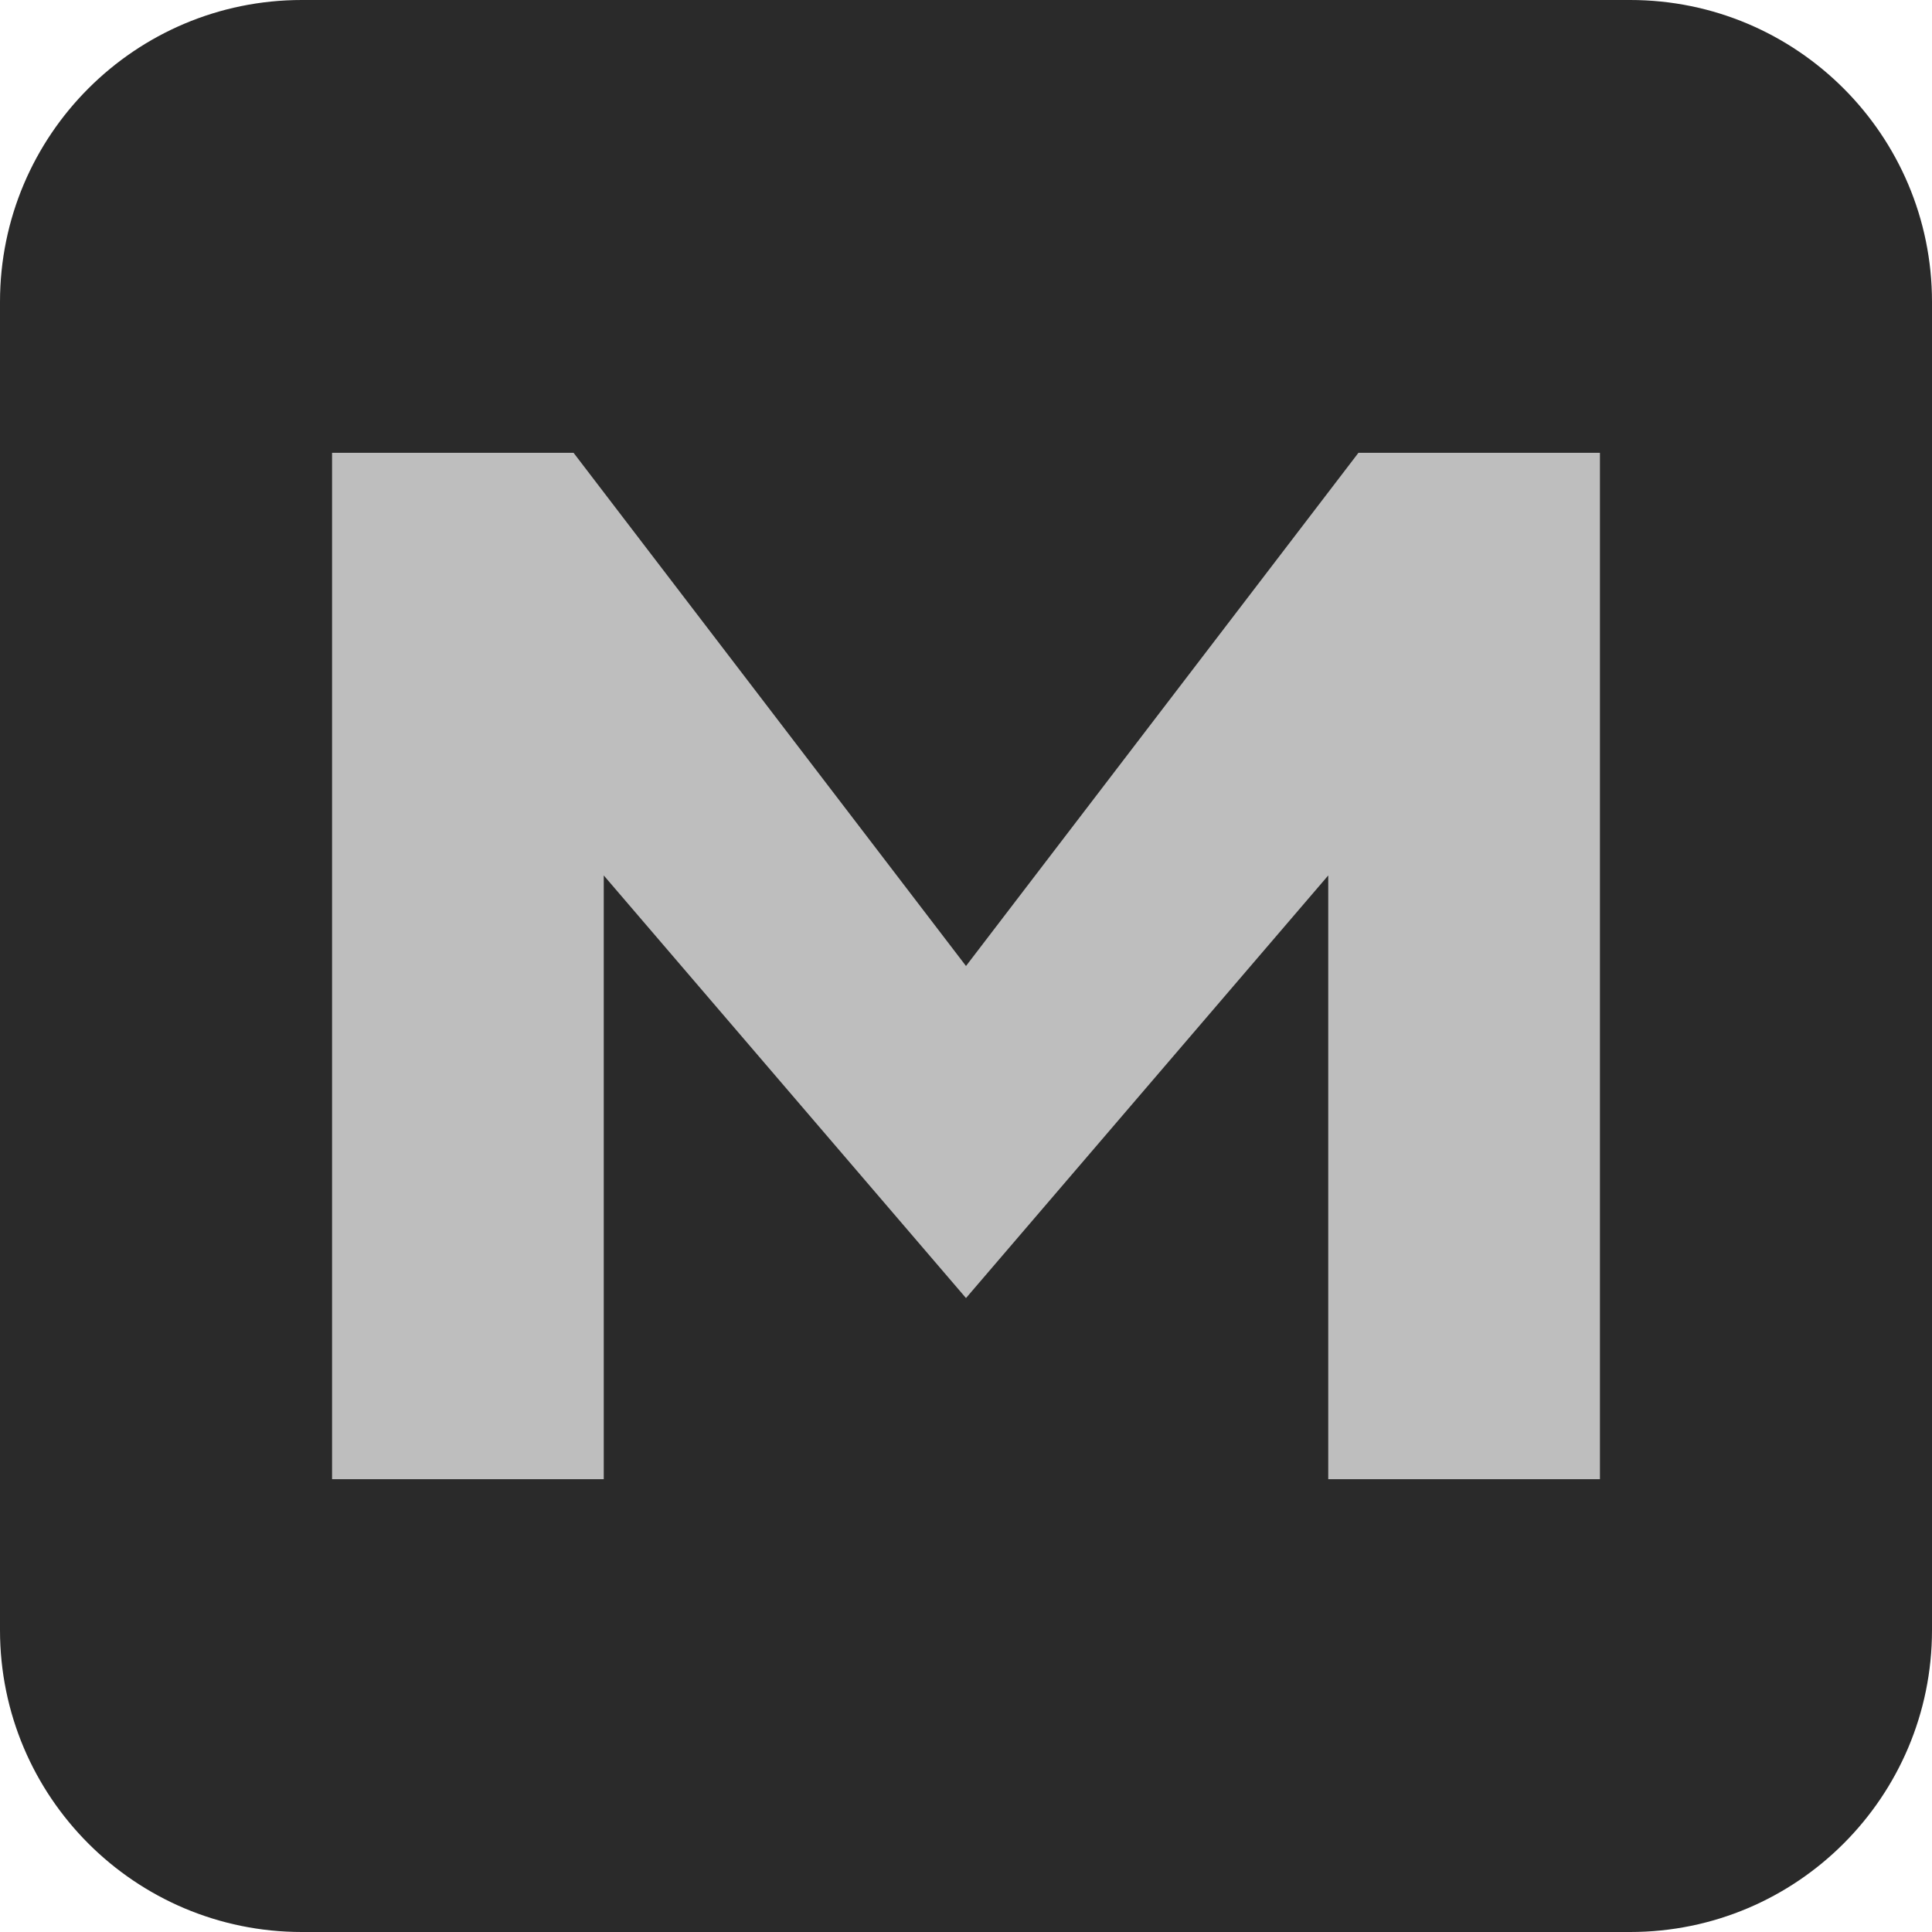
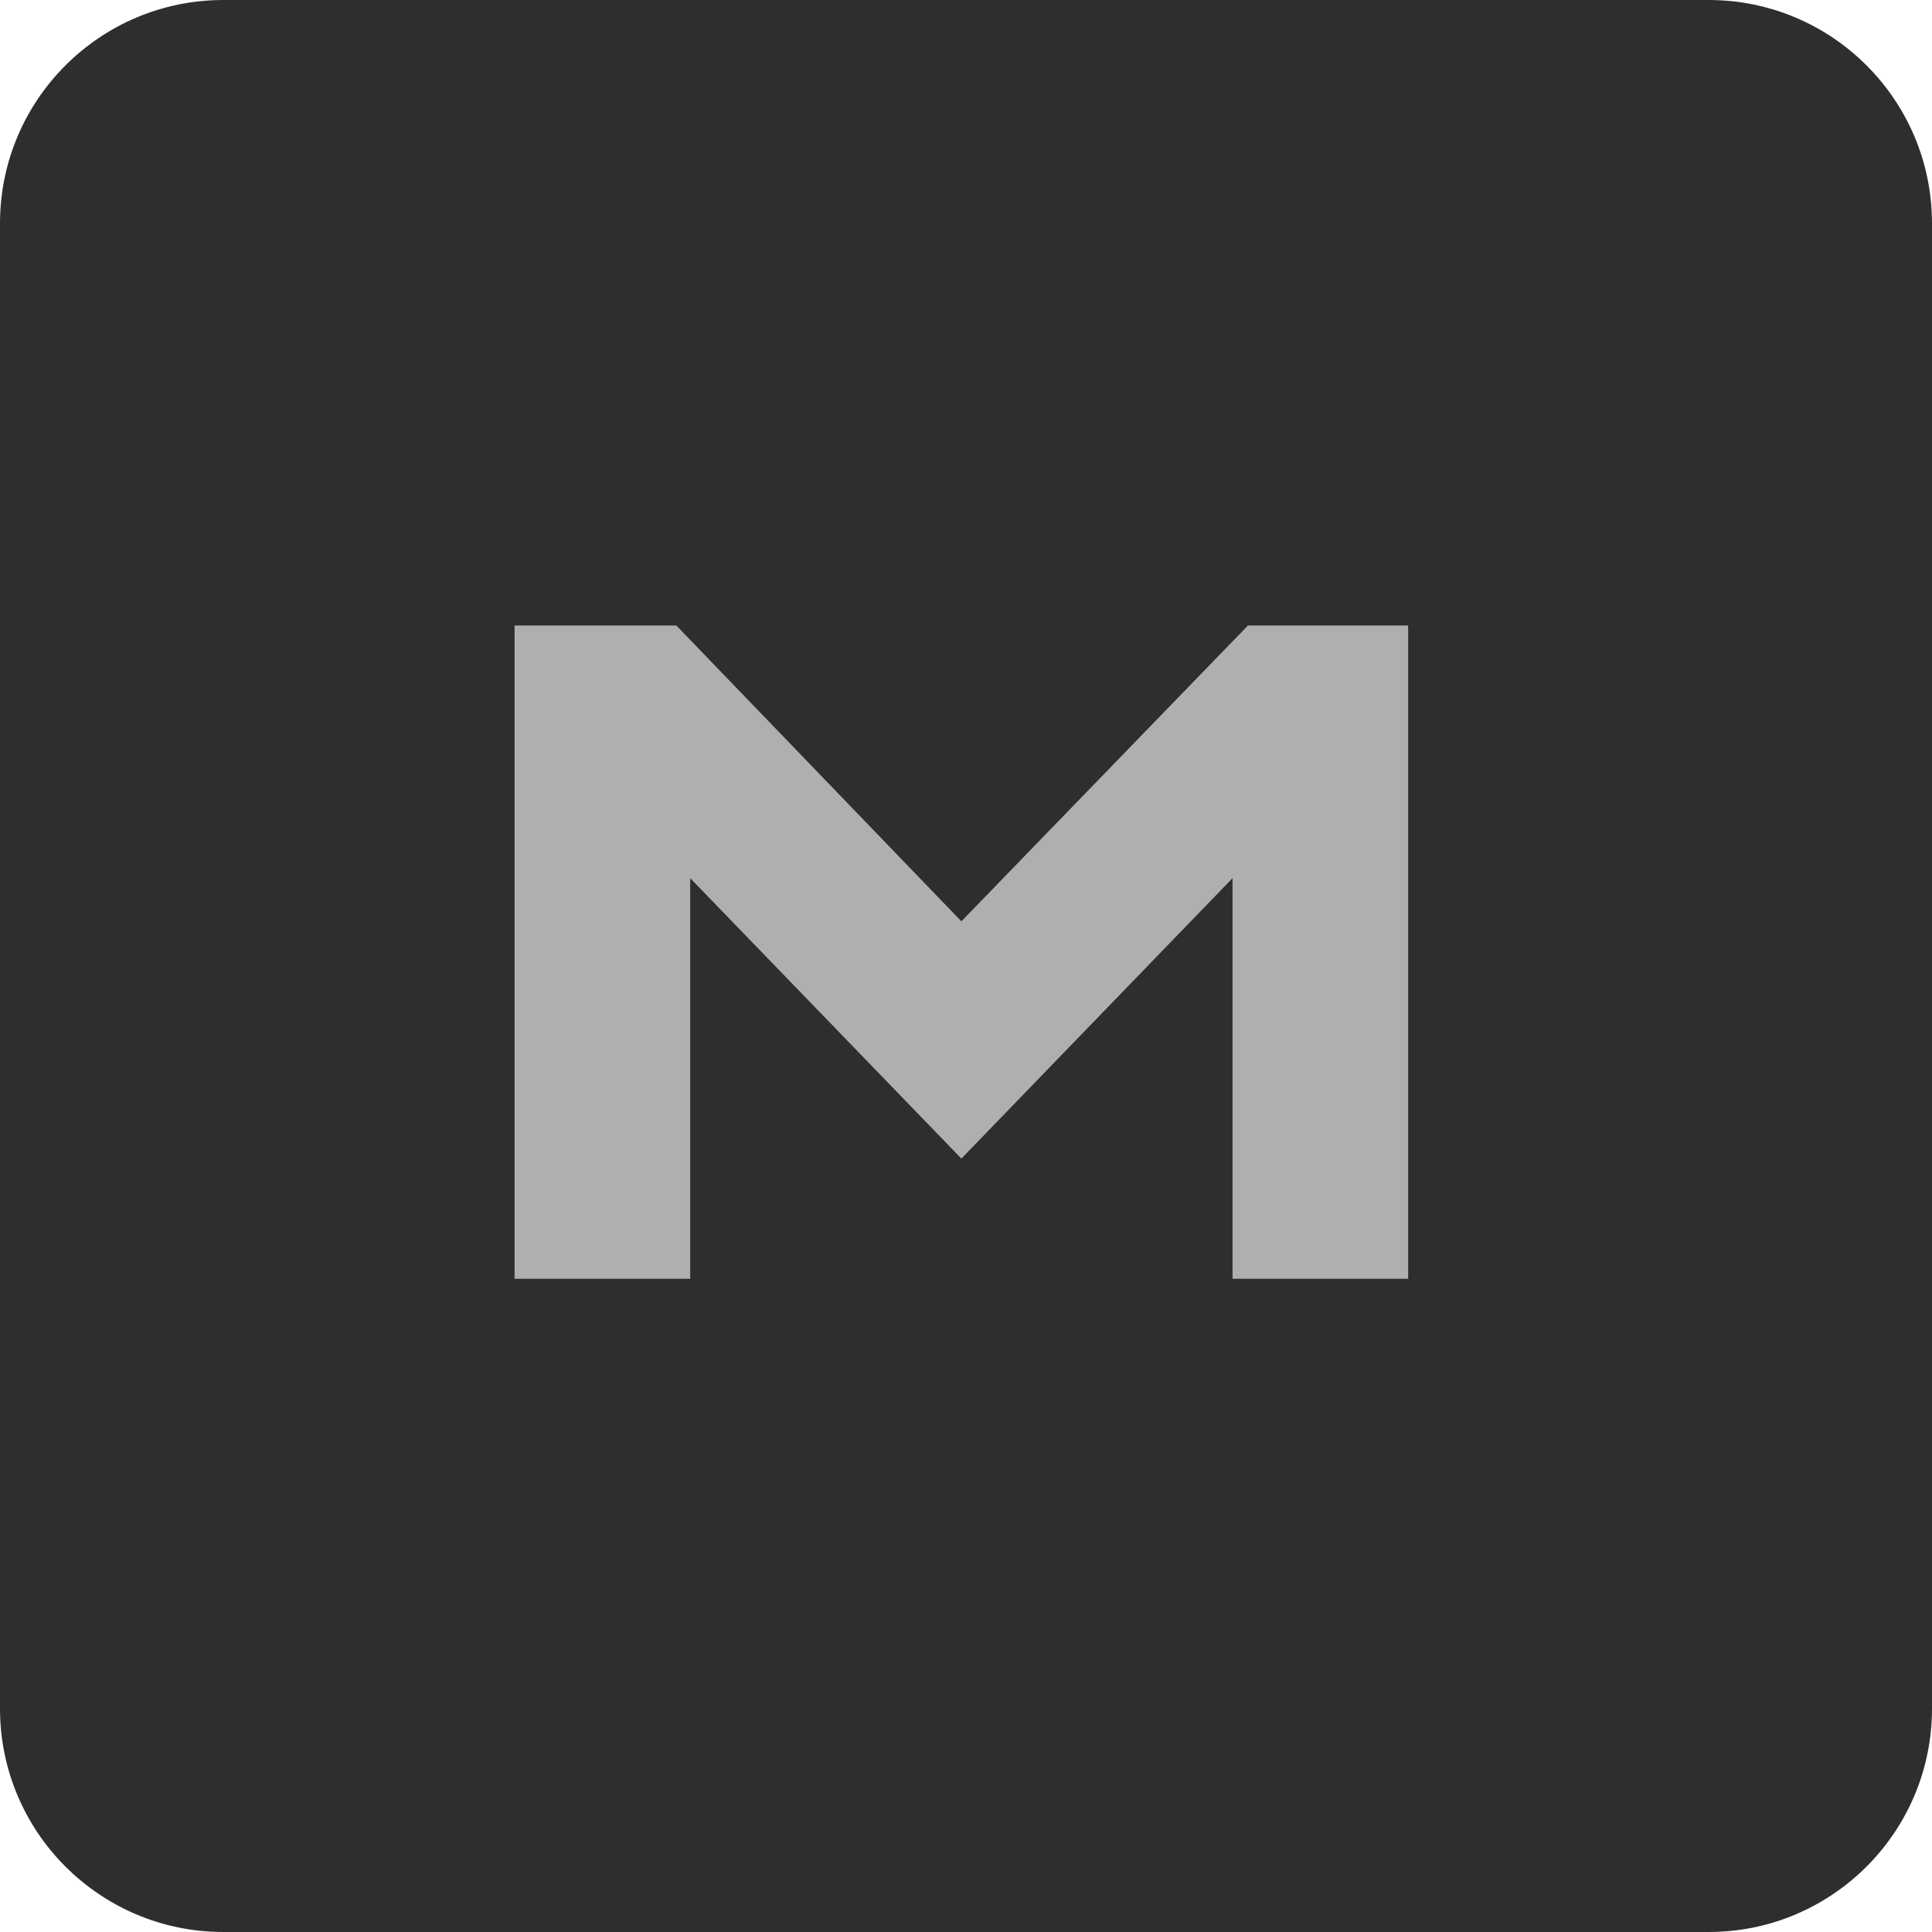
- <svg xmlns="http://www.w3.org/2000/svg" viewBox="0 0 64 64">
-   <rect width="64" height="64" rx="10" fill="#2a2a2a" />
-   <path d="M11 49V15h8l13 17 13-17h8v34h-9V29L32 43 20 29v20z" fill="#bebebe" />
+ <svg xmlns="http://www.w3.org/2000/svg" viewBox="0 0 1254 1254">
+   <rect width="1254" height="1254" rx="145" fill="#2d2e2d" />
+   <path d="M334 406H439L624 598 810 406H914V830H800V570L624 752 448 570V830H334Z" fill="#aeafb1" />
</svg>
